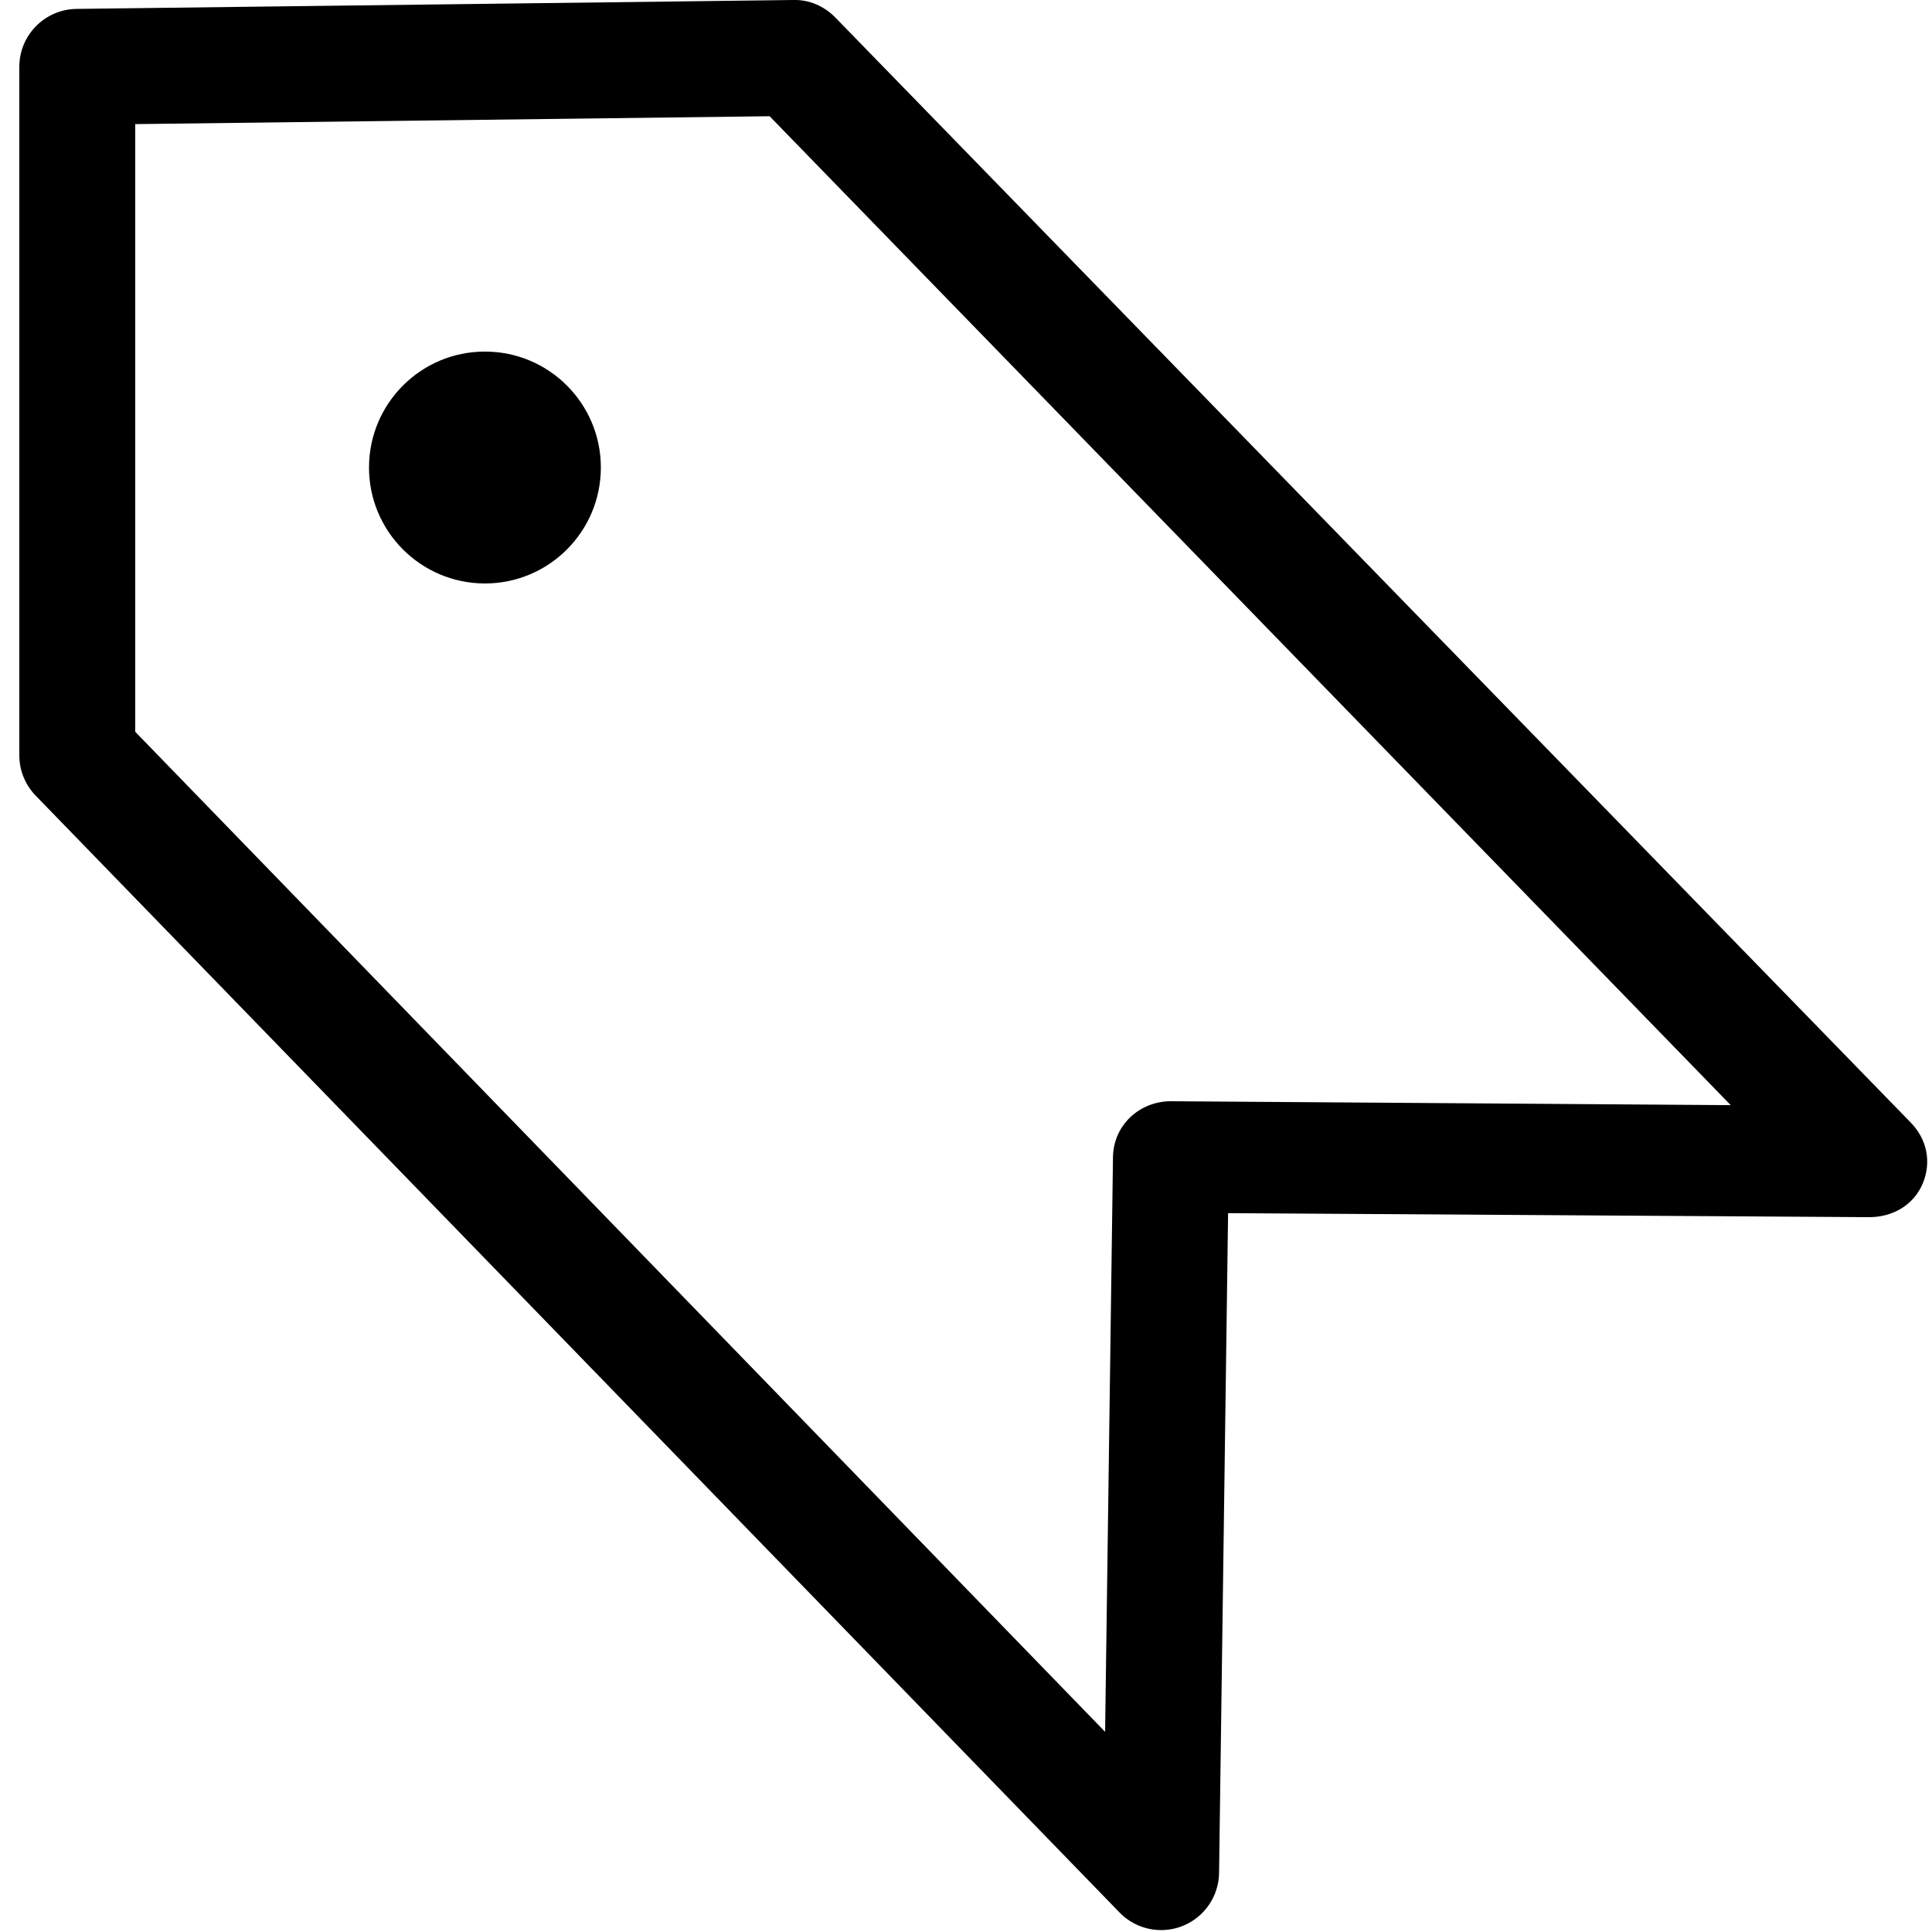
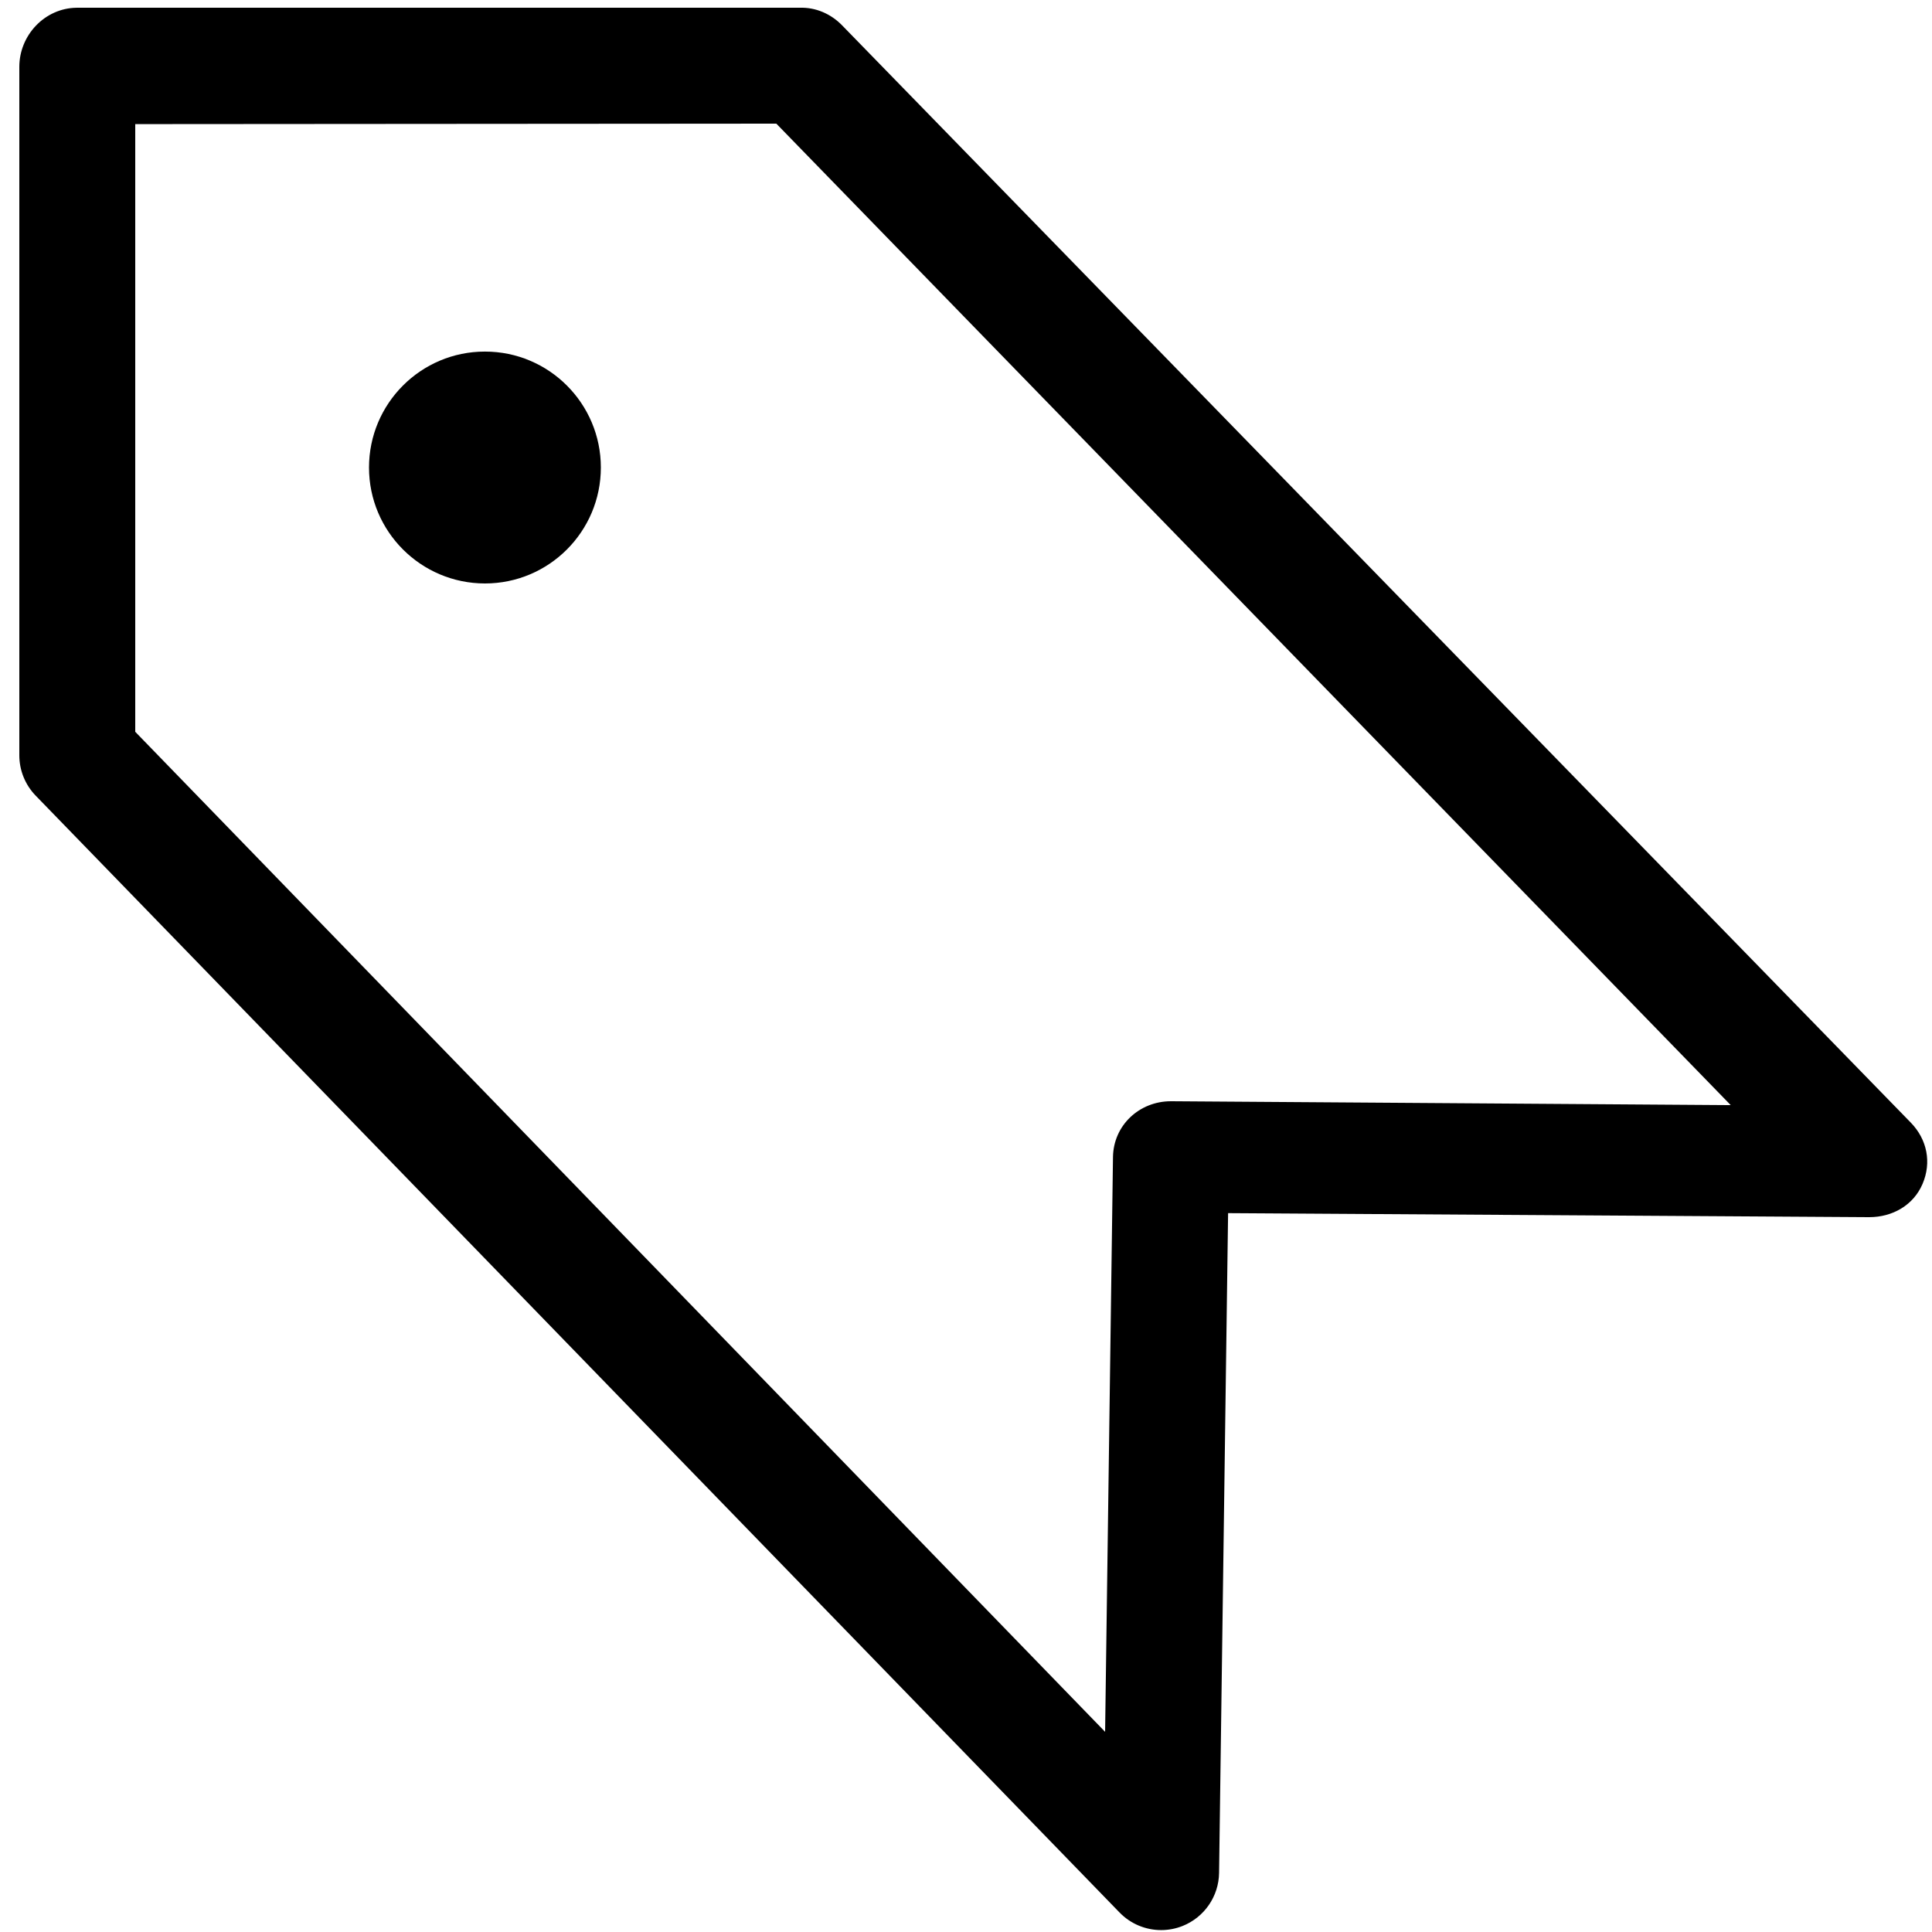
<svg xmlns="http://www.w3.org/2000/svg" version="1.1" x="0px" y="0px" width="100px" height="100px" viewBox="0 0 100 100" enable-background="new 0 0 100 100" xml:space="preserve">
-   <g id="Layer_3" display="none">
+   <g id="Layer_3">
</g>
  <g id="Your_Icon">
</g>
  <g id="Layer_4">
    <g>
-       <path fill="none" d="M7,6.424v31.453l50.2,51.762l0.408-29.748C57.63,58.249,58.968,57,60.607,57c0.009,0,0.019,0,0.028,0    l28.947,0.201L39.835,6.016L7,6.424z M25.099,30.2c-3.312-0.003-5.999-2.69-5.999-6.001c0-3.313,2.687-6.003,6-6.001    c3.313-0.003,6,2.689,6,5.999C31.1,27.512,28.414,30.201,25.099,30.2z" />
-       <path d="M98.903,58.107l-55.666-57.2C42.664,0.318,41.877-0.027,41.05,0L3.963,0.461C2.32,0.481,1,1.818,1,3.461v35.633    c0,0.78,0.304,1.529,0.847,2.089l56.1,57.807c0.576,0.594,1.357,0.911,2.153,0.911c0.373,0,0.748-0.069,1.108-0.212    c1.128-0.449,1.875-1.533,1.891-2.747l0.467-34.15L96.725,63c0.009,0,0.019,0,0.028,0c1.2,0,2.286-0.615,2.758-1.721    C99.987,60.166,99.748,58.976,98.903,58.107z M60.635,57c-0.009,0-0.019,0-0.028,0c-1.639,0-2.977,1.249-2.999,2.891L57.2,89.639    L7,37.877V6.424l32.835-0.408l49.747,51.186L60.635,57z" />
+       <path fill="none" d="M7,6.424v31.453l50.2,51.762l0.408-29.748C57.63,58.249,58.968,57,60.607,57c0.009,0,0.019,0,0.028,0    l28.947,0.201L40.183,6.018L7,6.424z M25.099,30.2c-3.312-0.003-5.999-2.69-5.999-6.001c0-3.313,2.687-6.003,6-6.001    c3.313-0.003,6,2.689,6,5.999C31.1,27.512,28.414,30.201,25.099,30.2z" />
+       <path d="M98.903,58.107L43.584,1.309c-0.573-0.589-1.36-0.936-2.187-0.908H3.963C2.32,0.421,1,1.818,1,3.461v35.633    c0,0.78,0.304,1.529,0.847,2.089l56.1,57.807c0.576,0.594,1.357,0.911,2.153,0.911c0.373,0,0.748-0.069,1.108-0.212    c1.128-0.449,1.875-1.533,1.891-2.747l0.467-34.15L96.725,63c0.009,0,0.019,0,0.028,0c1.2,0,2.286-0.615,2.758-1.721    C99.987,60.166,99.748,58.976,98.903,58.107z M60.635,57c-0.009,0-0.019,0-0.028,0c-1.639,0-2.977,1.249-2.999,2.891L57.2,89.639    L7,37.877V6.424L40.183,6.4l49.399,50.801L60.635,57z" />
      <path d="M25.1,18.198c-3.313-0.002-6,2.688-6,6.001c0,3.311,2.687,5.998,5.999,6.001c3.314,0.001,6.001-2.688,6.001-6.003    C31.1,20.888,28.414,18.195,25.1,18.198z" />
    </g>
  </g>
</svg>
